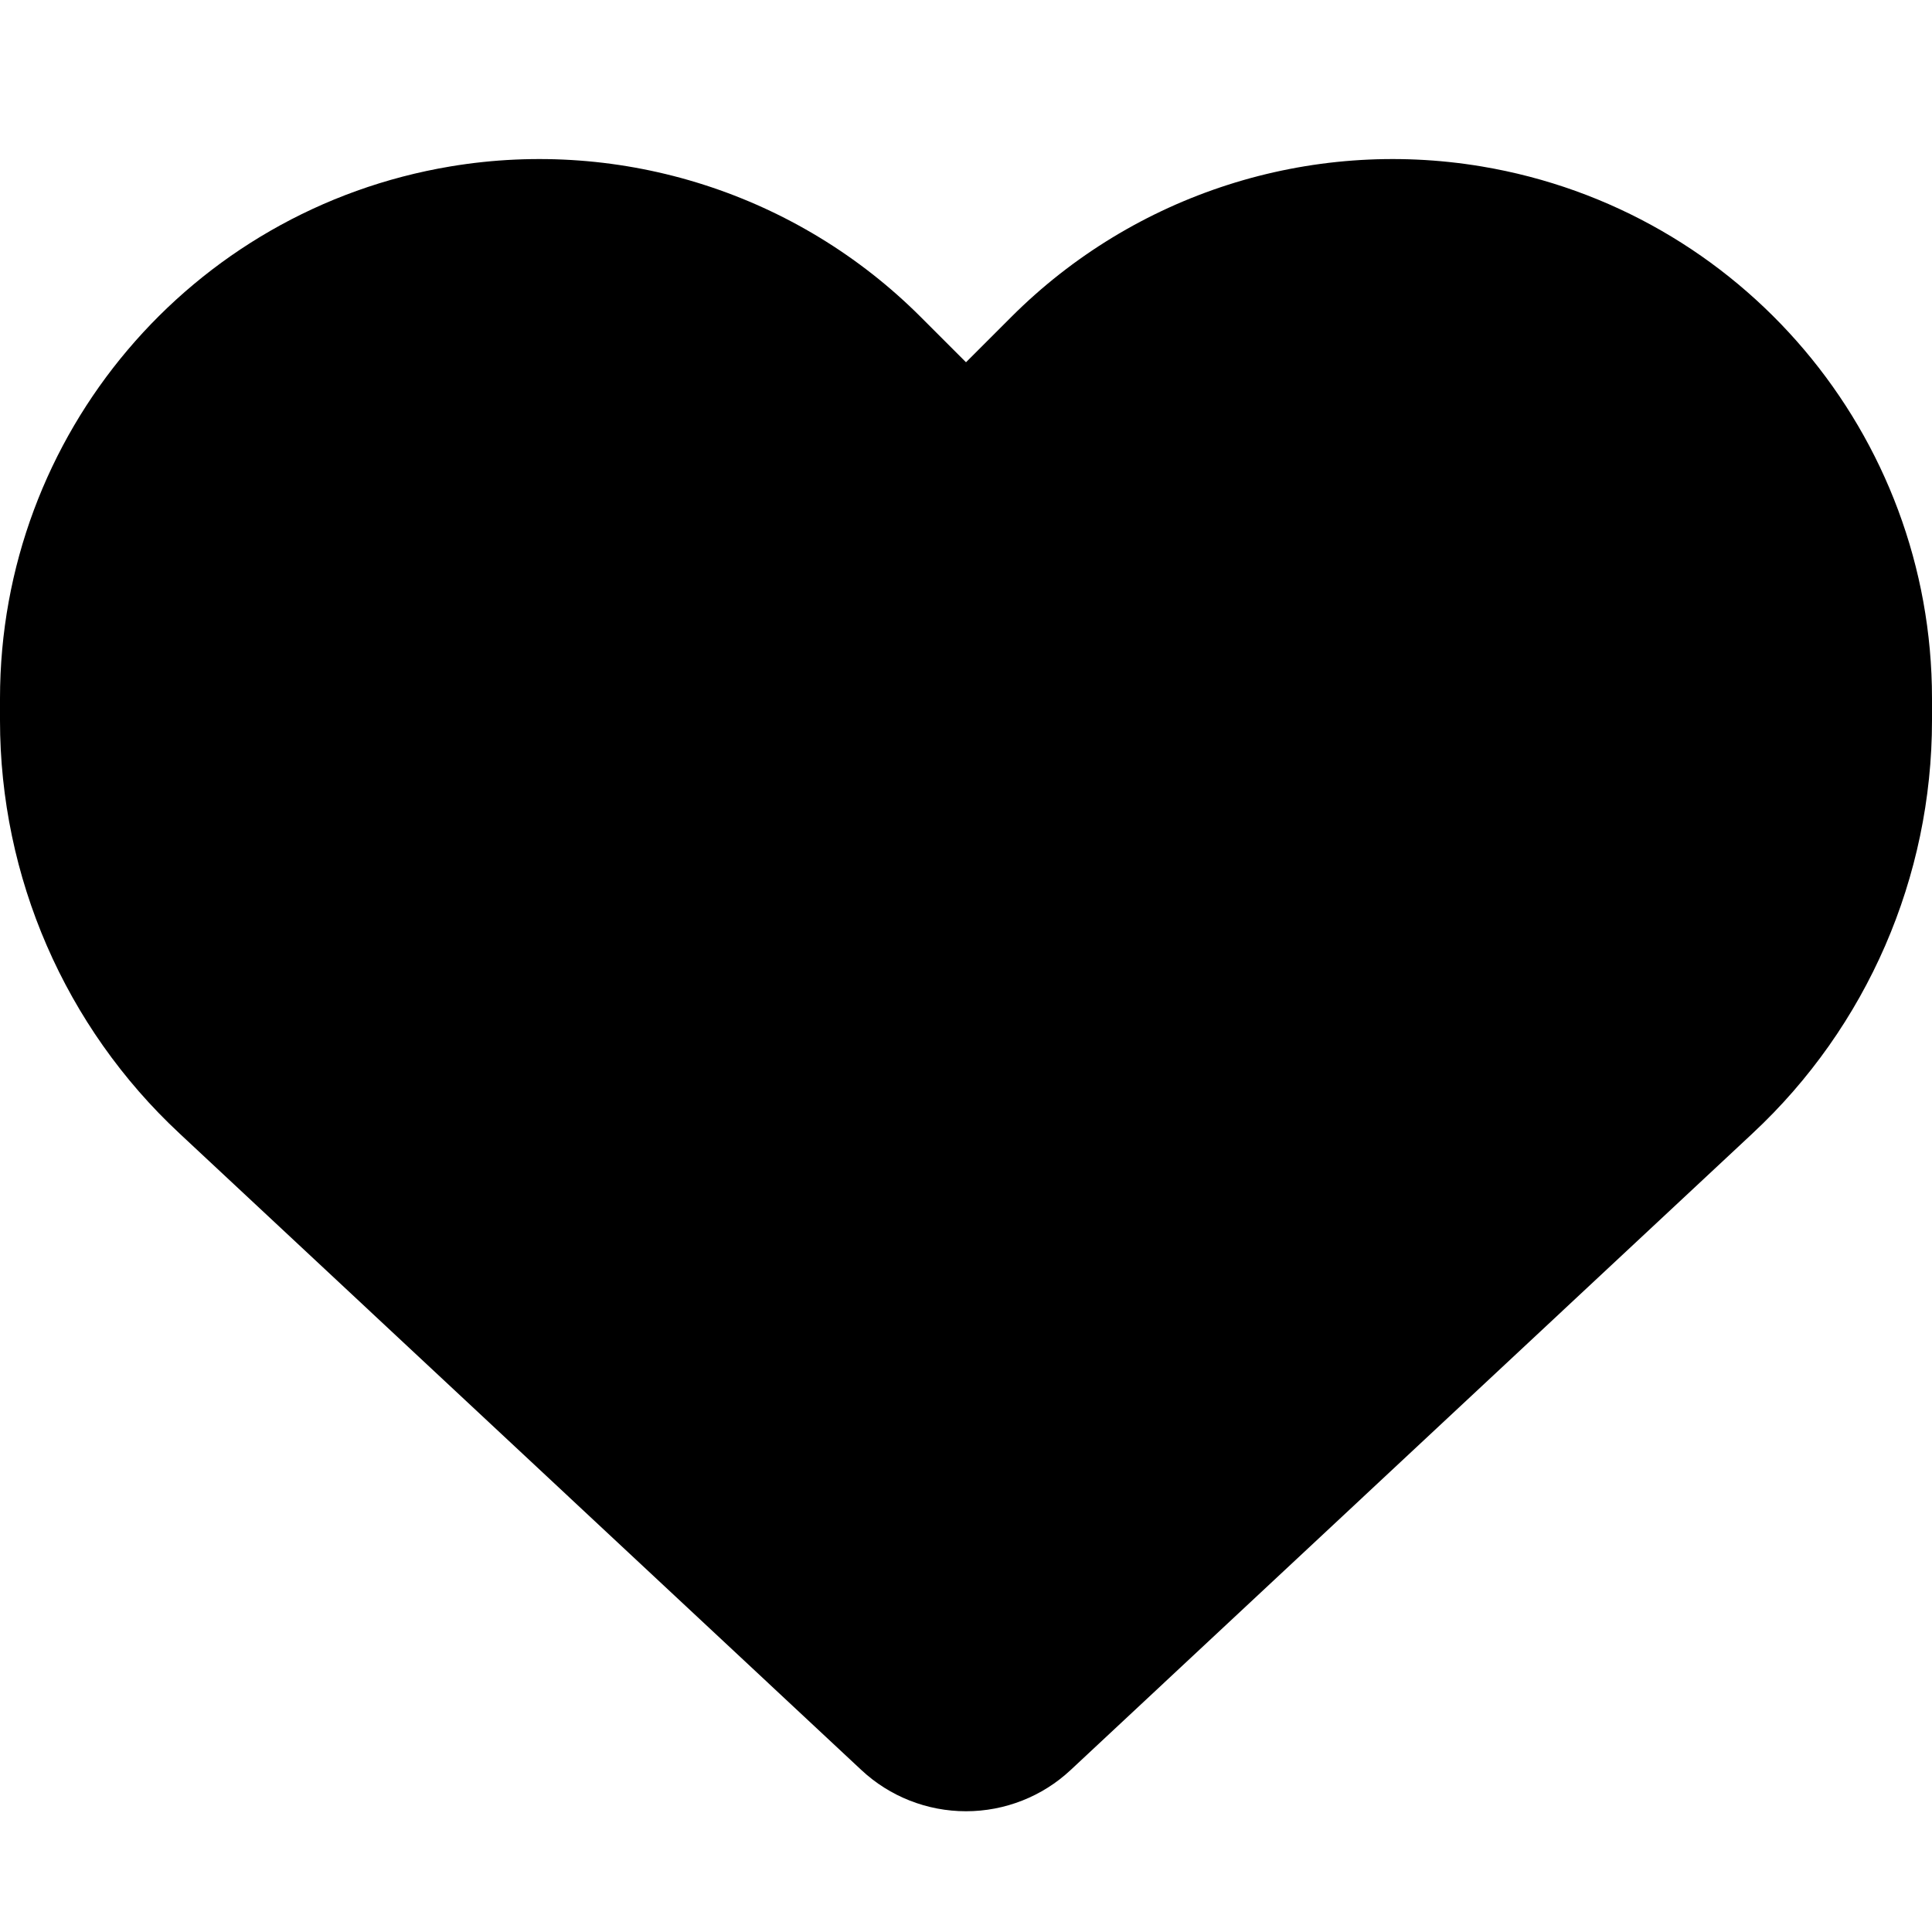
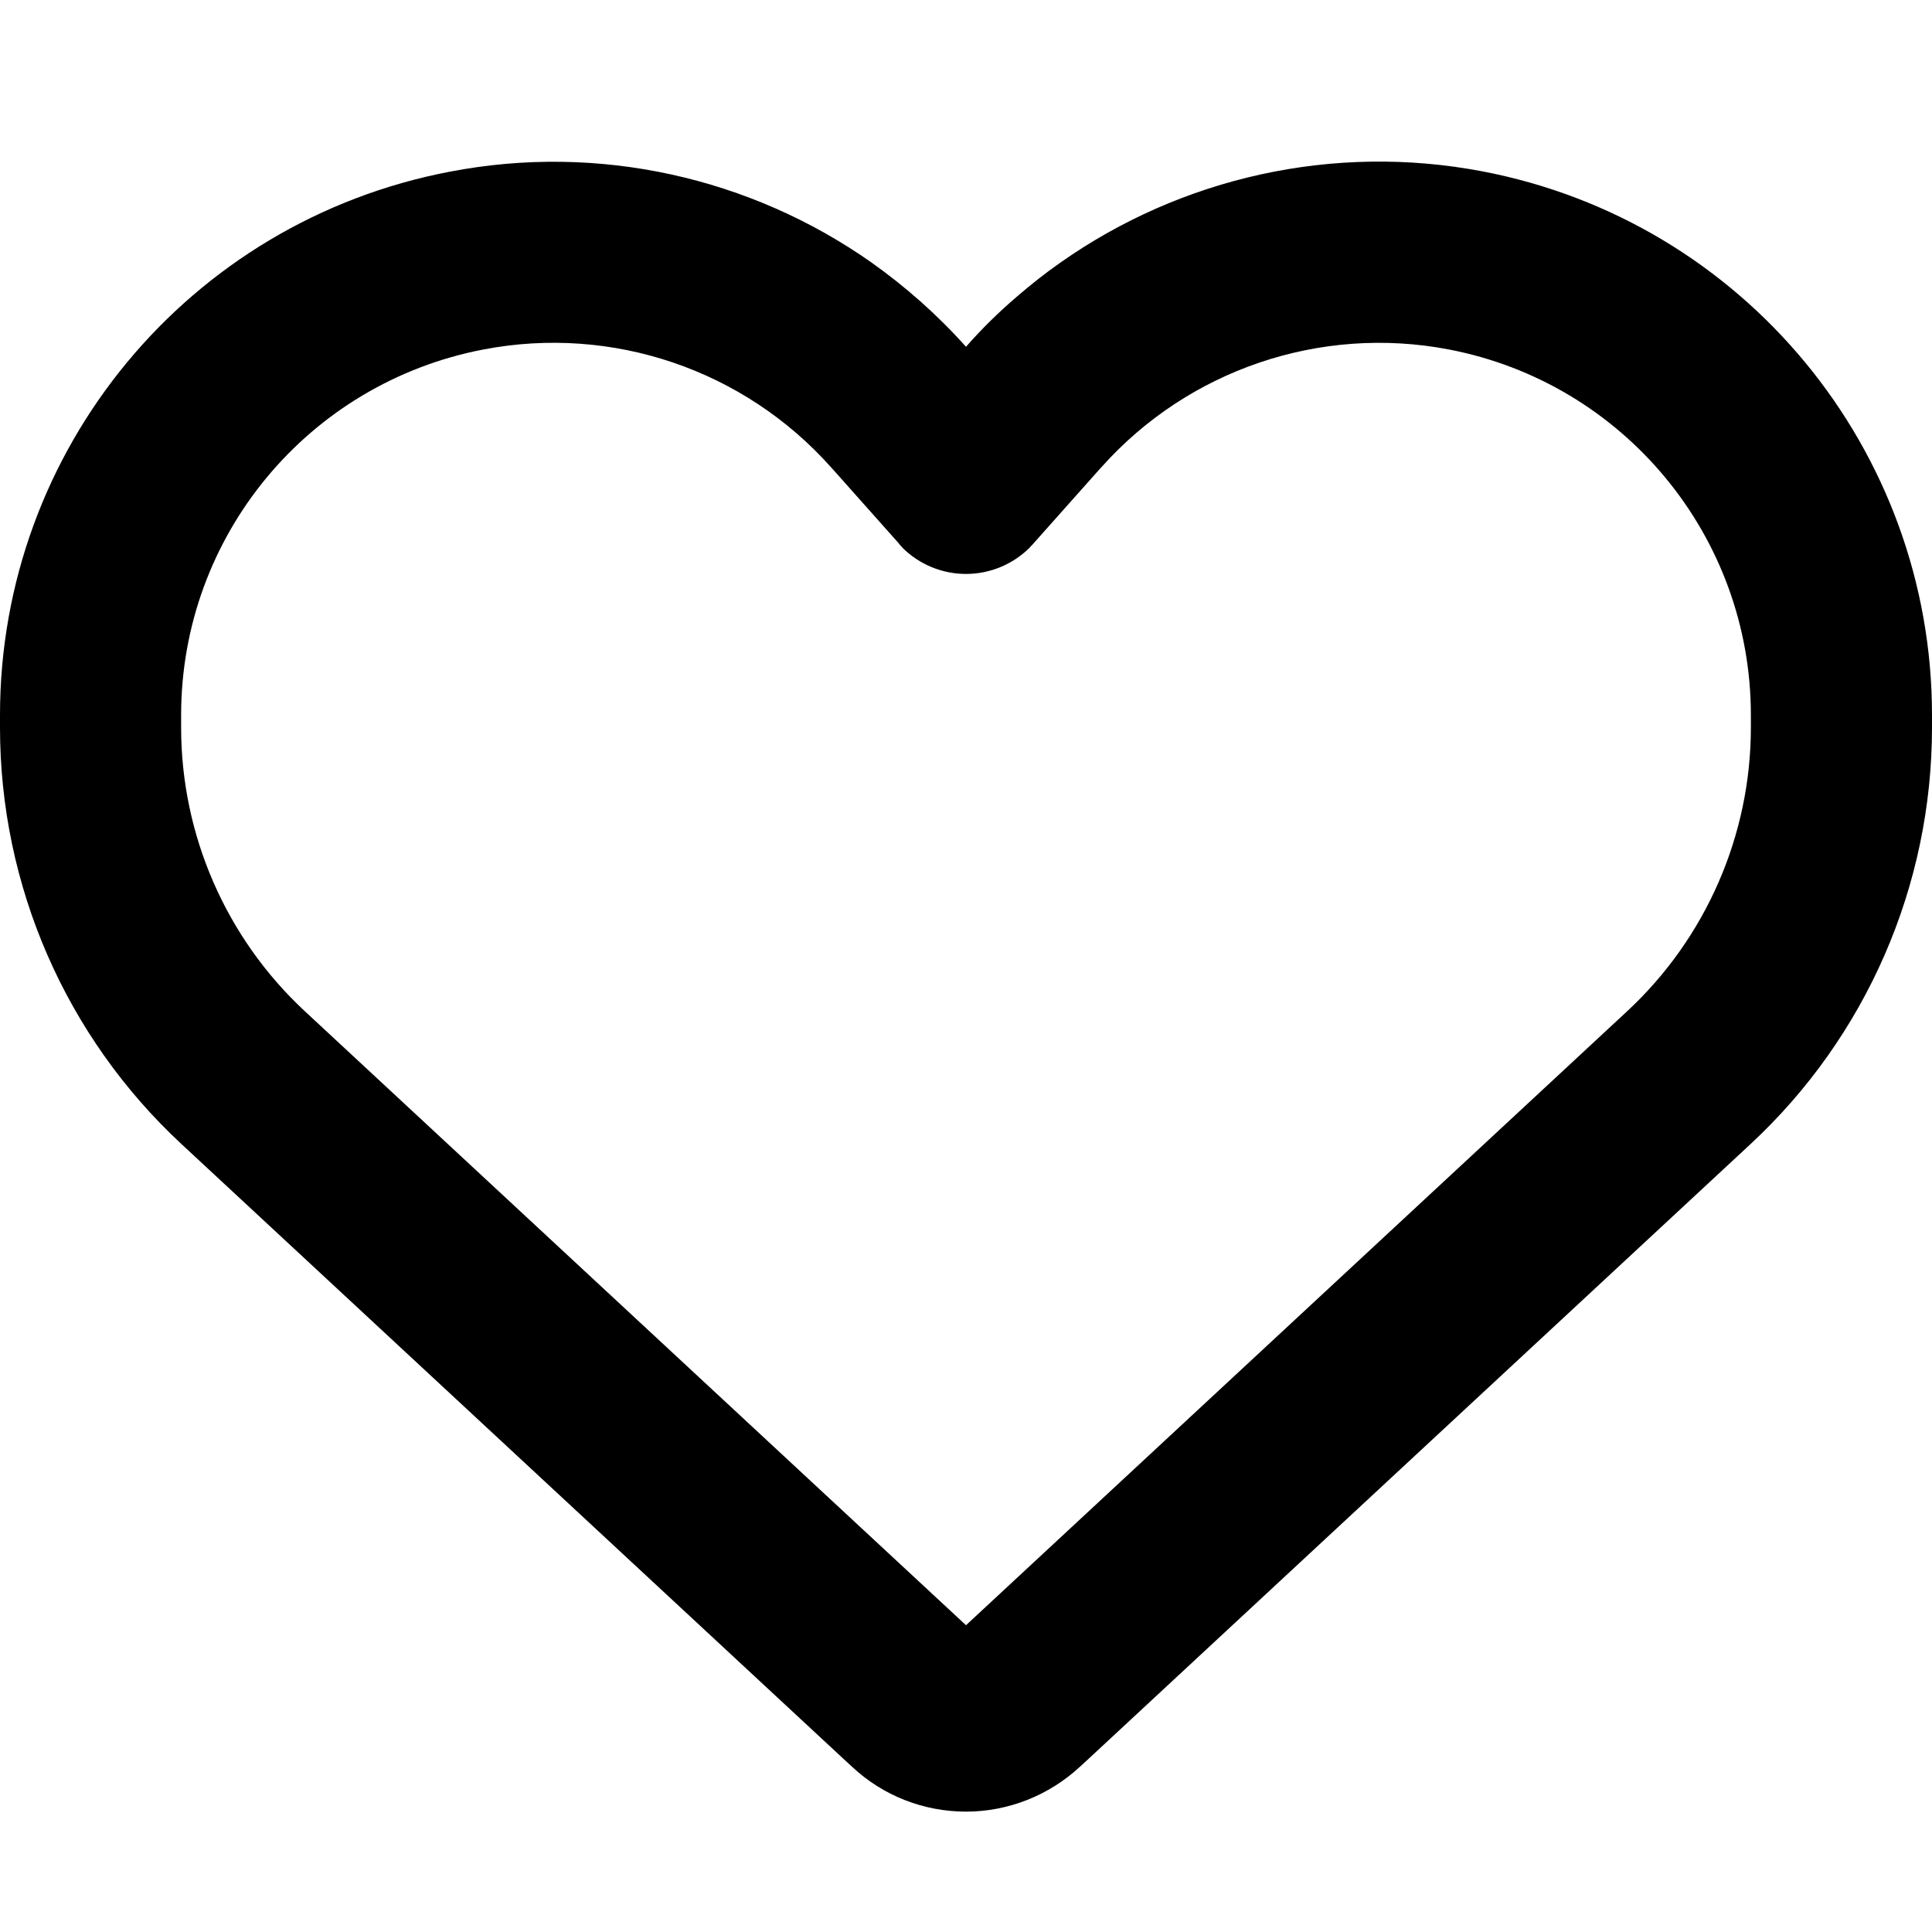
<svg xmlns="http://www.w3.org/2000/svg" viewBox="0 0 512 512">
-   <path d="M47.6 300.4L228.3 469.1c7.5 7 17.4 10.9 27.7 10.9s20.2-3.9 27.7-10.9L464.4 300.4c30.4-28.3 47.6-68 47.6-109.5v-5.8c0-69.9-50.5-129.5-119.4-141C347 36.5 300.6 51.4 268 84L256 96 244 84c-32.6-32.6-79-47.5-124.6-39.9C50.5 55.6 0 115.2 0 185.1v5.8c0 41.5 17.2 81.2 47.6 109.5z" />
+   <path d="M225.8 468.2l-2.5-2.3L48.1 303.2C17.4 274.7 0 234.7 0 192.8v-3.3c0-70.4 50-130.8 119.2-144C158.6 37.9 198.9 47 231 69.6c9 6.4 17.4 13.8 25 22.3c4.2-4.8 8.7-9.2 13.5-13.3c3.7-3.2 7.5-6.2 11.5-9c0 0 0 0 0 0C313.1 47 353.4 37.9 392.8 45.4C462 58.6 512 119.1 512 189.5v3.3c0 41.9-17.4 81.9-48.1 110.4L288.7 465.9l-2.5 2.3c-8.2 7.6-19 11.9-30.2 11.9s-22-4.2-30.2-11.9zM239.1 145c-.4-.3-.7-.7-1-1.1l-17.8-20c0 0-.1-.1-.1-.1c0 0 0 0 0 0c-23.1-25.9-58-37.7-92-31.2C81.6 101.5 48 142.1 48 189.5v3.3c0 28.5 11.9 55.8 32.8 75.2L256 430.7 431.2 268c20.9-19.4 32.8-46.7 32.8-75.2v-3.3c0-47.3-33.6-88-80.1-96.9c-34-6.5-69 5.4-92 31.2c0 0 0 0-.1 .1s0 0-.1 .1l-17.8 20c-.3 .4-.7 .7-1 1.1c-4.5 4.5-10.6 7-16.9 7s-12.4-2.5-16.9-7z" />
</svg>
